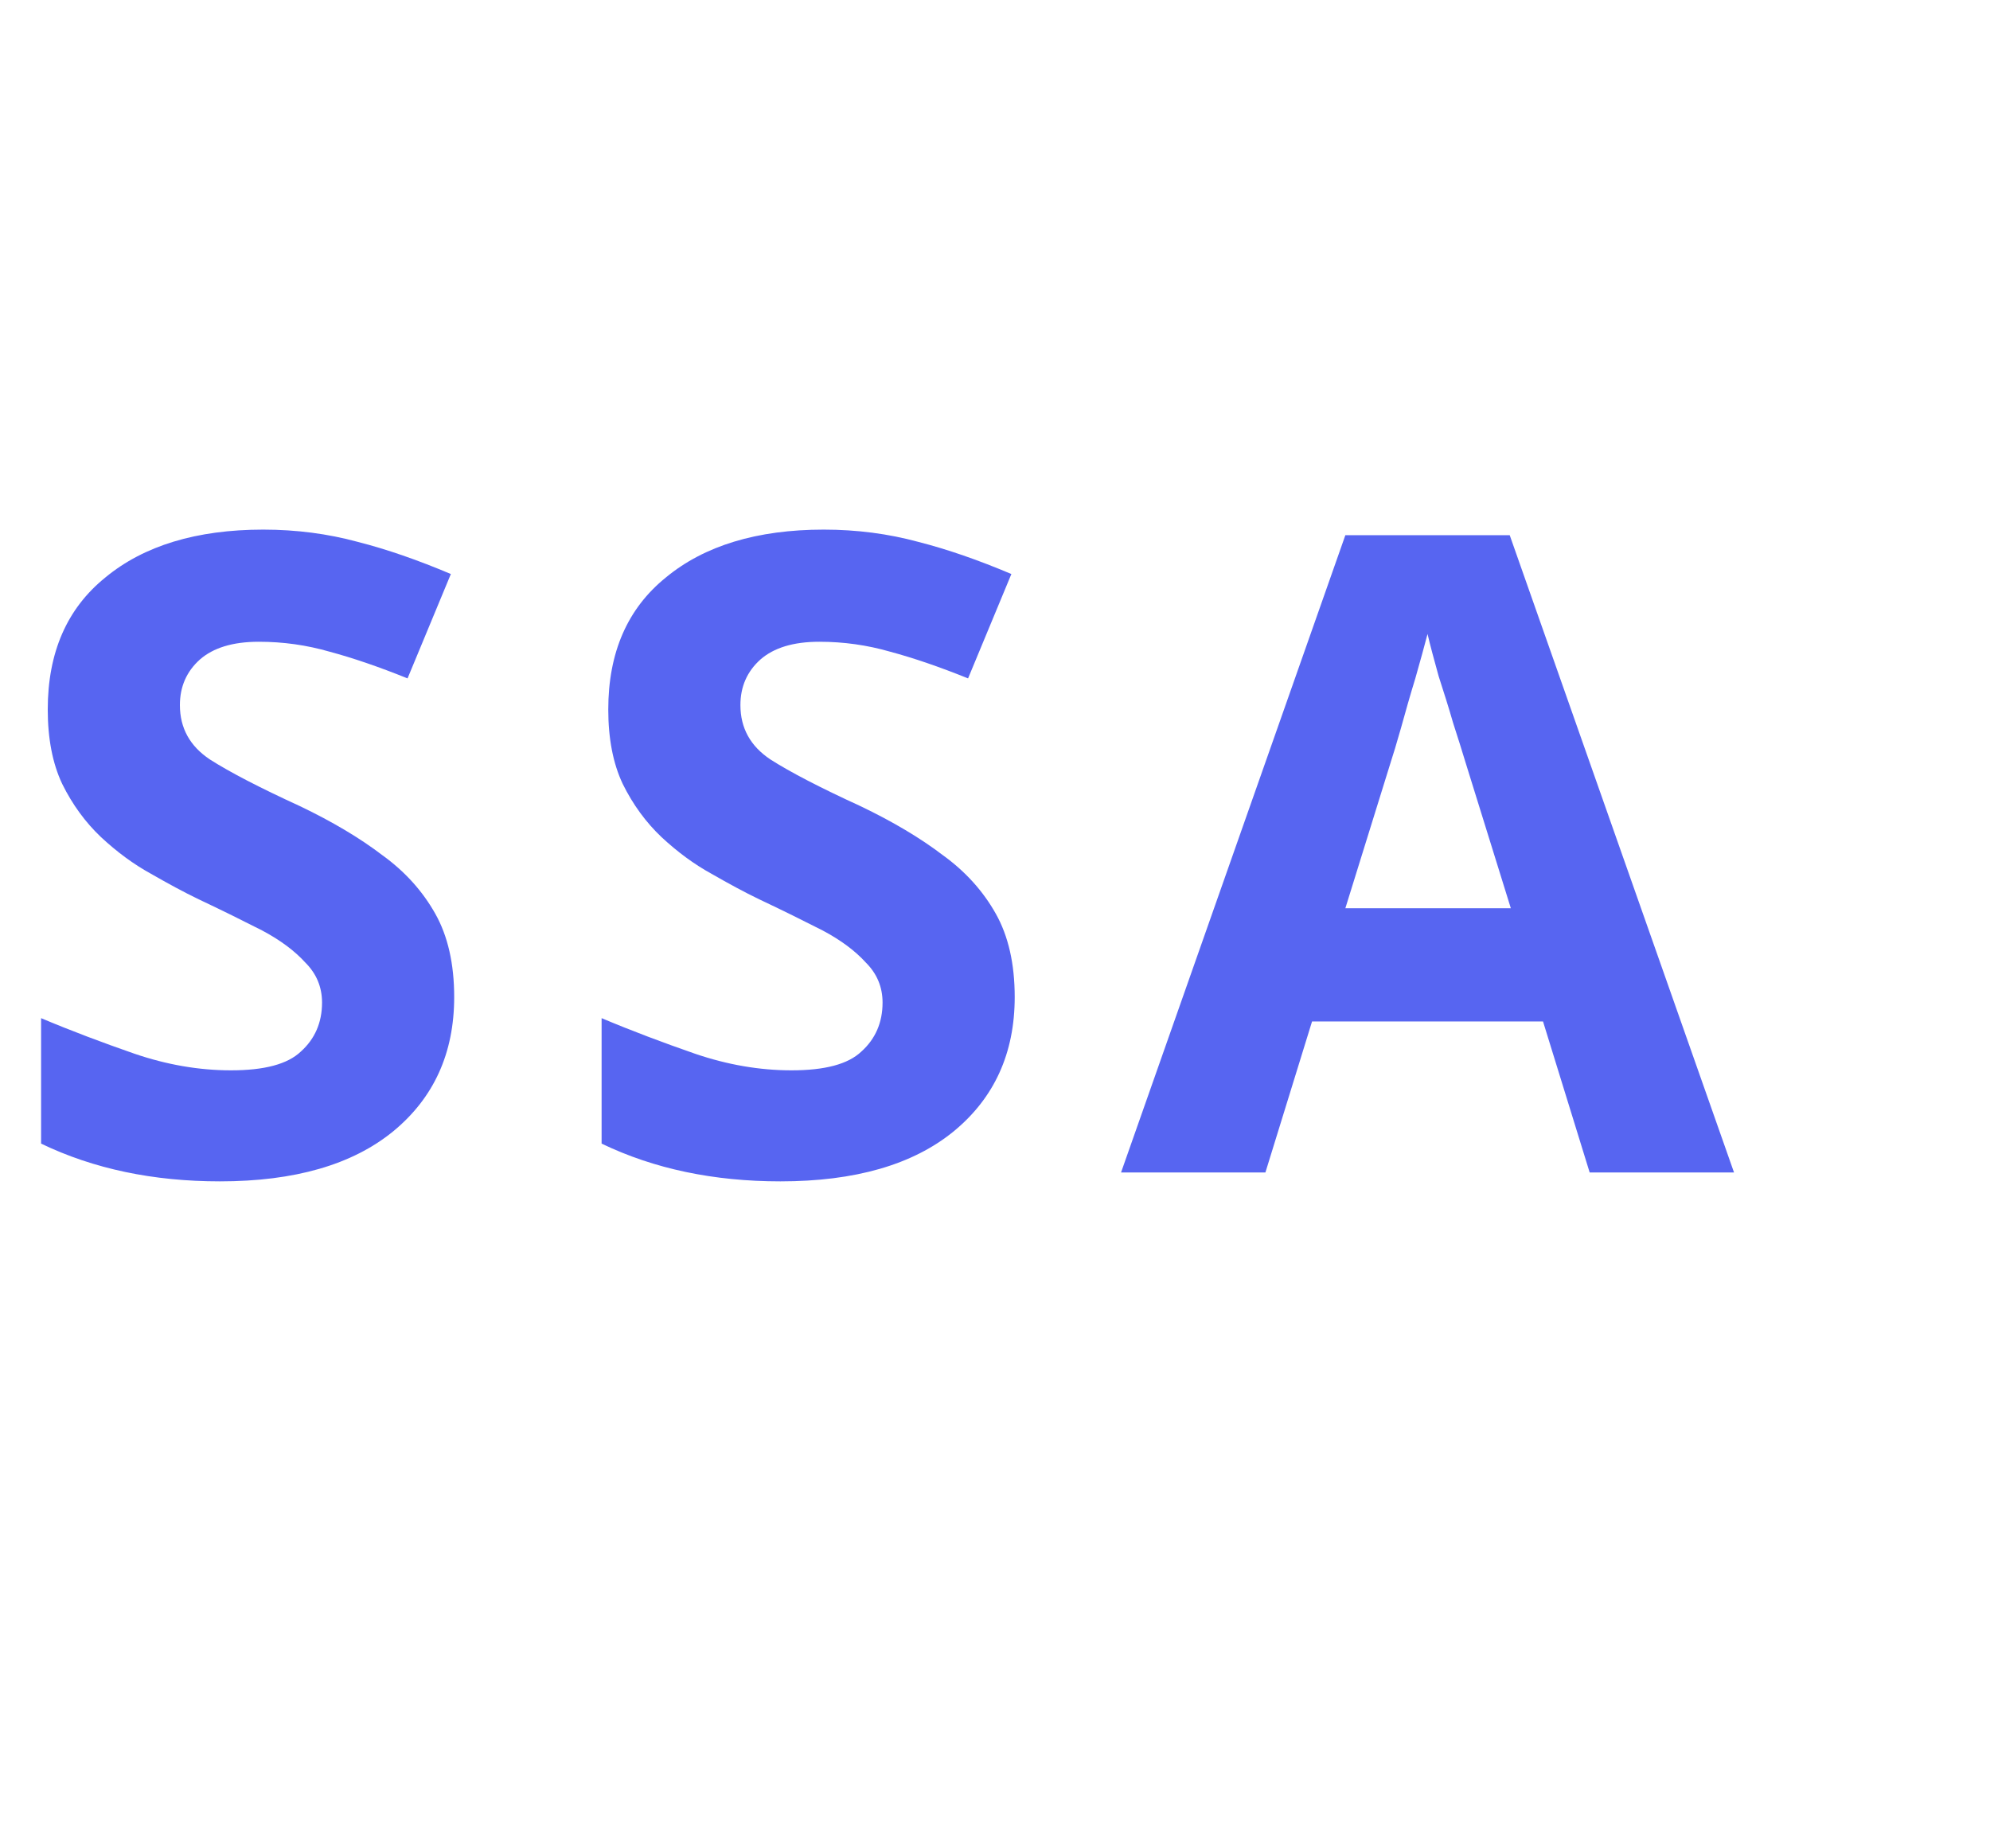
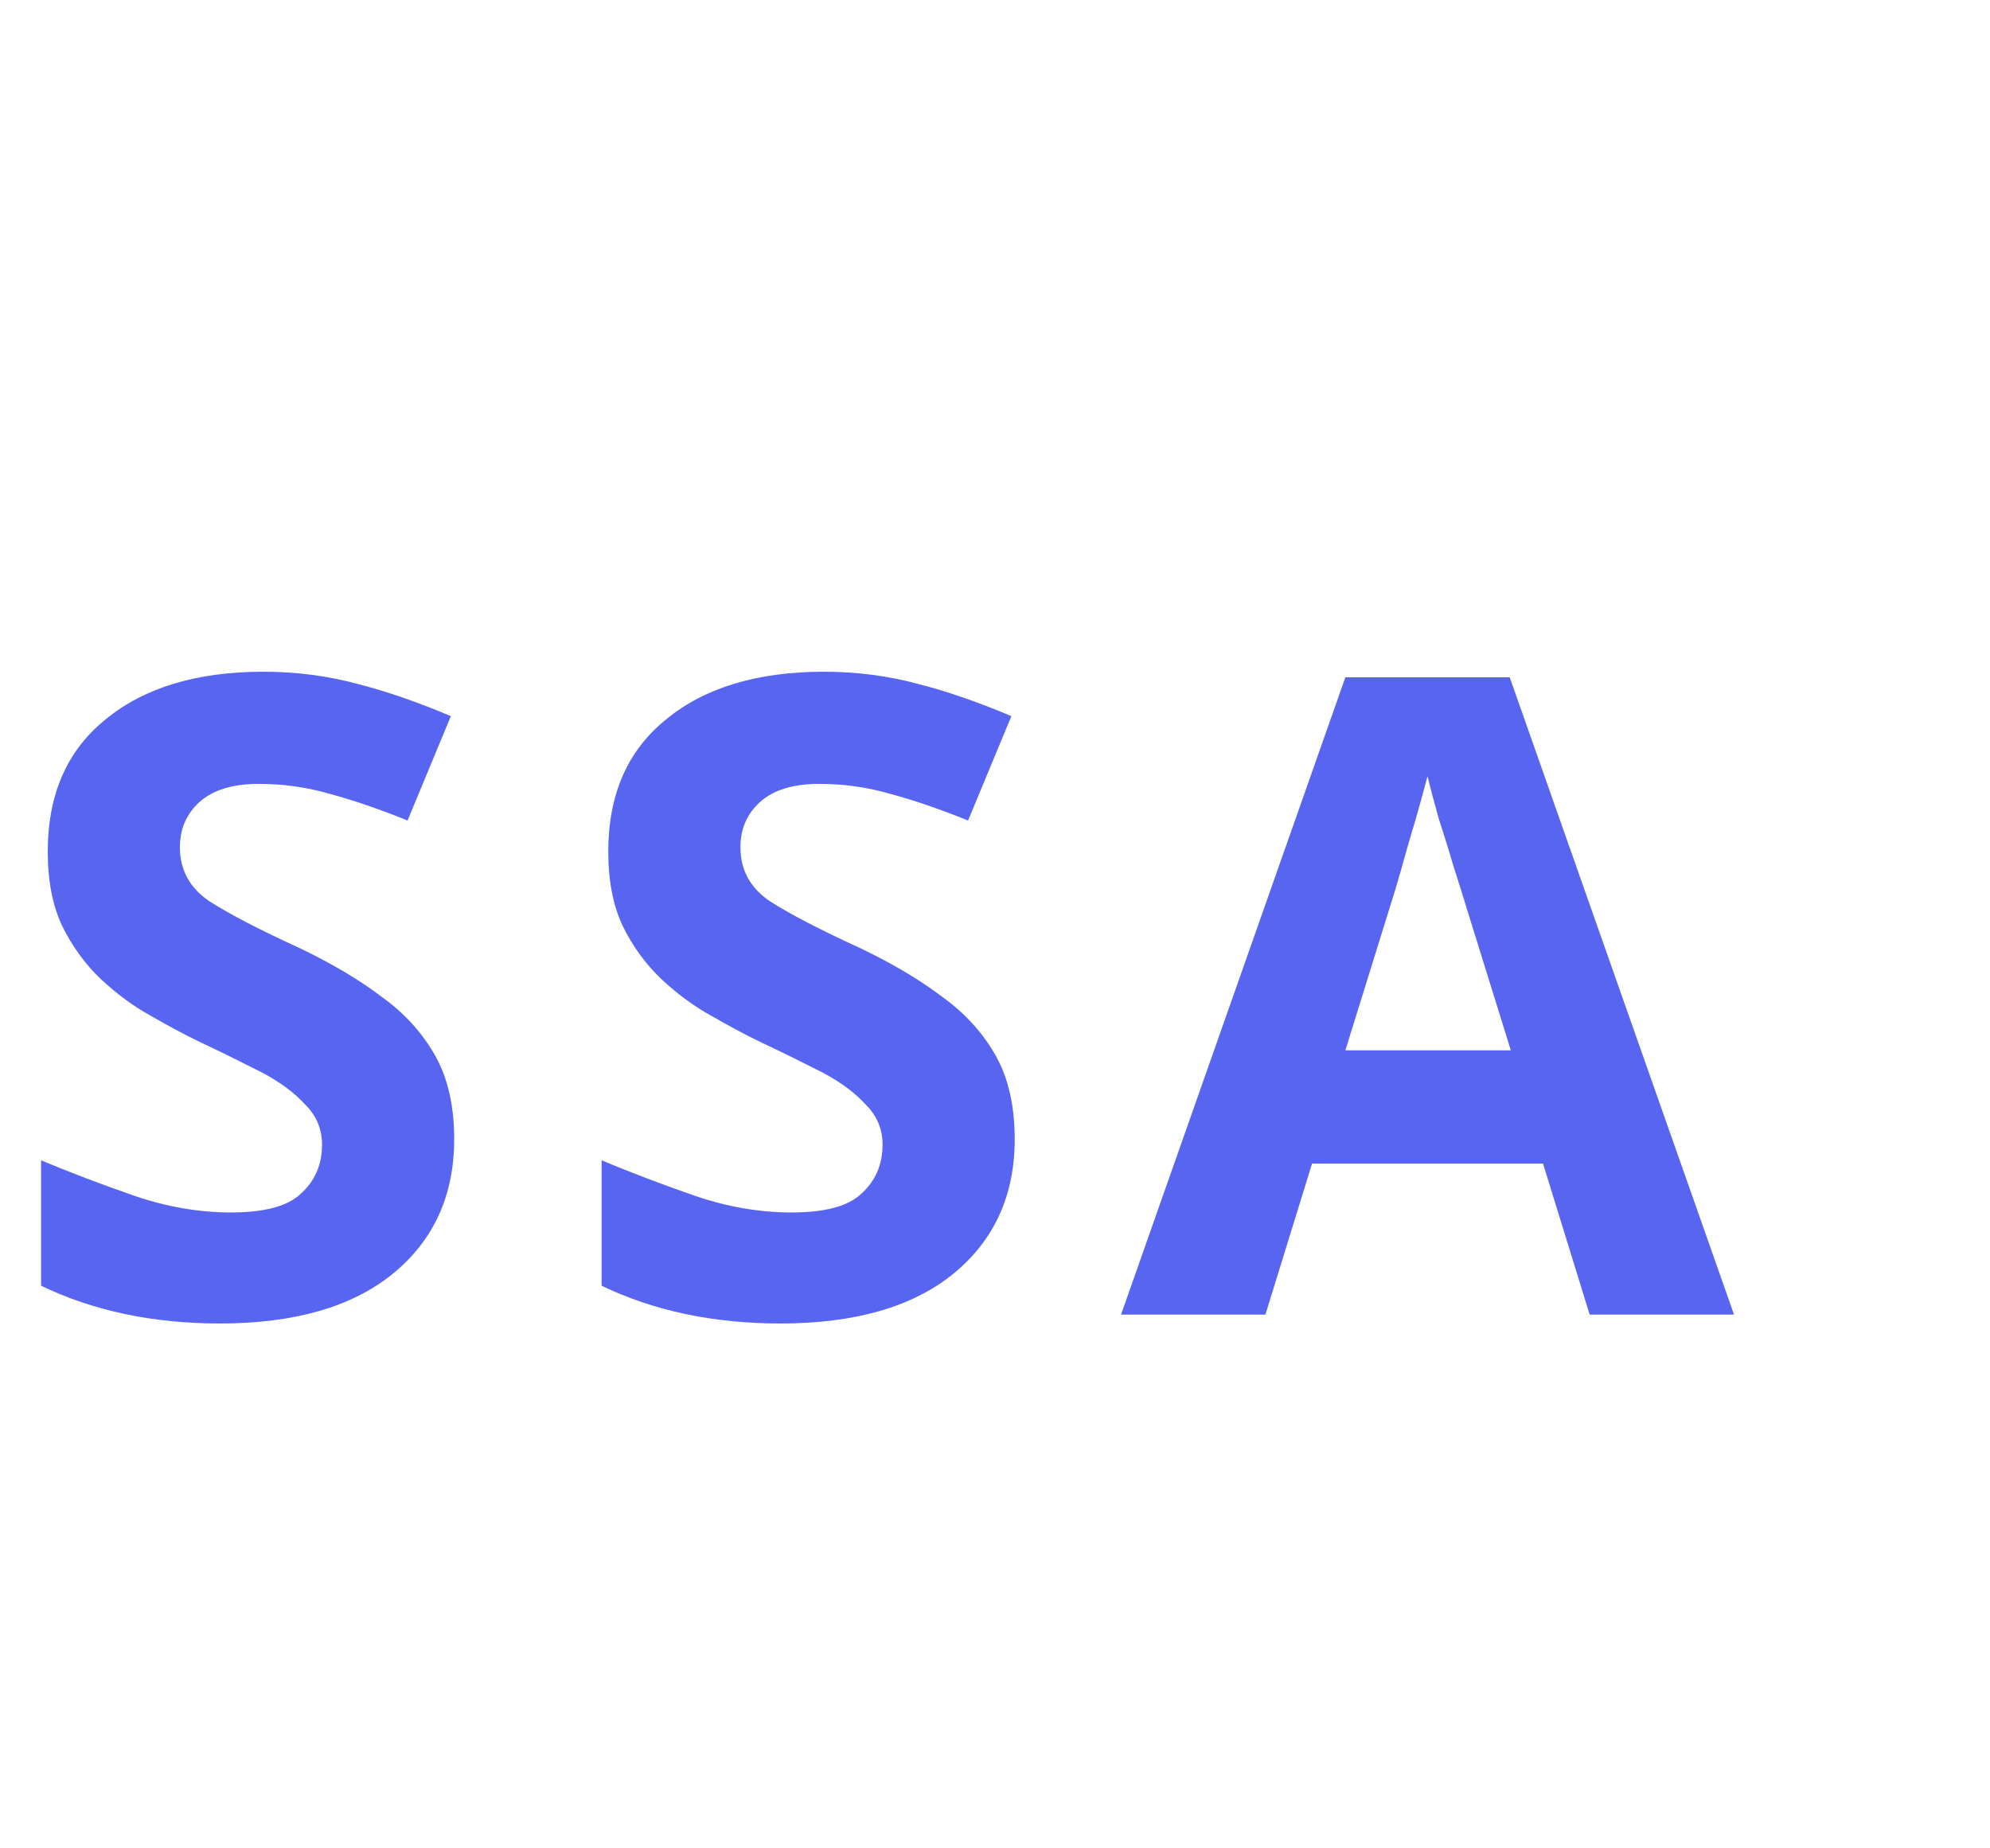
<svg xmlns="http://www.w3.org/2000/svg" width="28px" height="26px" viewBox="0 0 28 26" version="1.1">
  <g id="Page-1" stroke="none" stroke-width="1" fill="none" fill-rule="evenodd">
-     <g id="icon-for-sutitle-reader-(light-mode)" transform="translate(-115, -44)">
-       <g id="ssa-icon-copy" transform="translate(115, 44.5)">
+     <g id="icon-for-sutitle-reader-(light-mode)" transform="translate(-116, -12)">
+       <g id="ssa-icon-copy" transform="translate(116, 12.5)">
        <rect id="Rectangle-Copy" x="0" y="0" width="25" height="25" />
        <text id="SSA" font-family="BMHANNAProOTF, BM Hanna Pro" font-size="12.5" font-weight="bold" letter-spacing="0.999" fill="#5765F1">
-           <tspan x="0" y="16">SSA</tspan>
+           <tspan x="0" y="18">SSA</tspan>
        </text>
      </g>
    </g>
  </g>
</svg>
